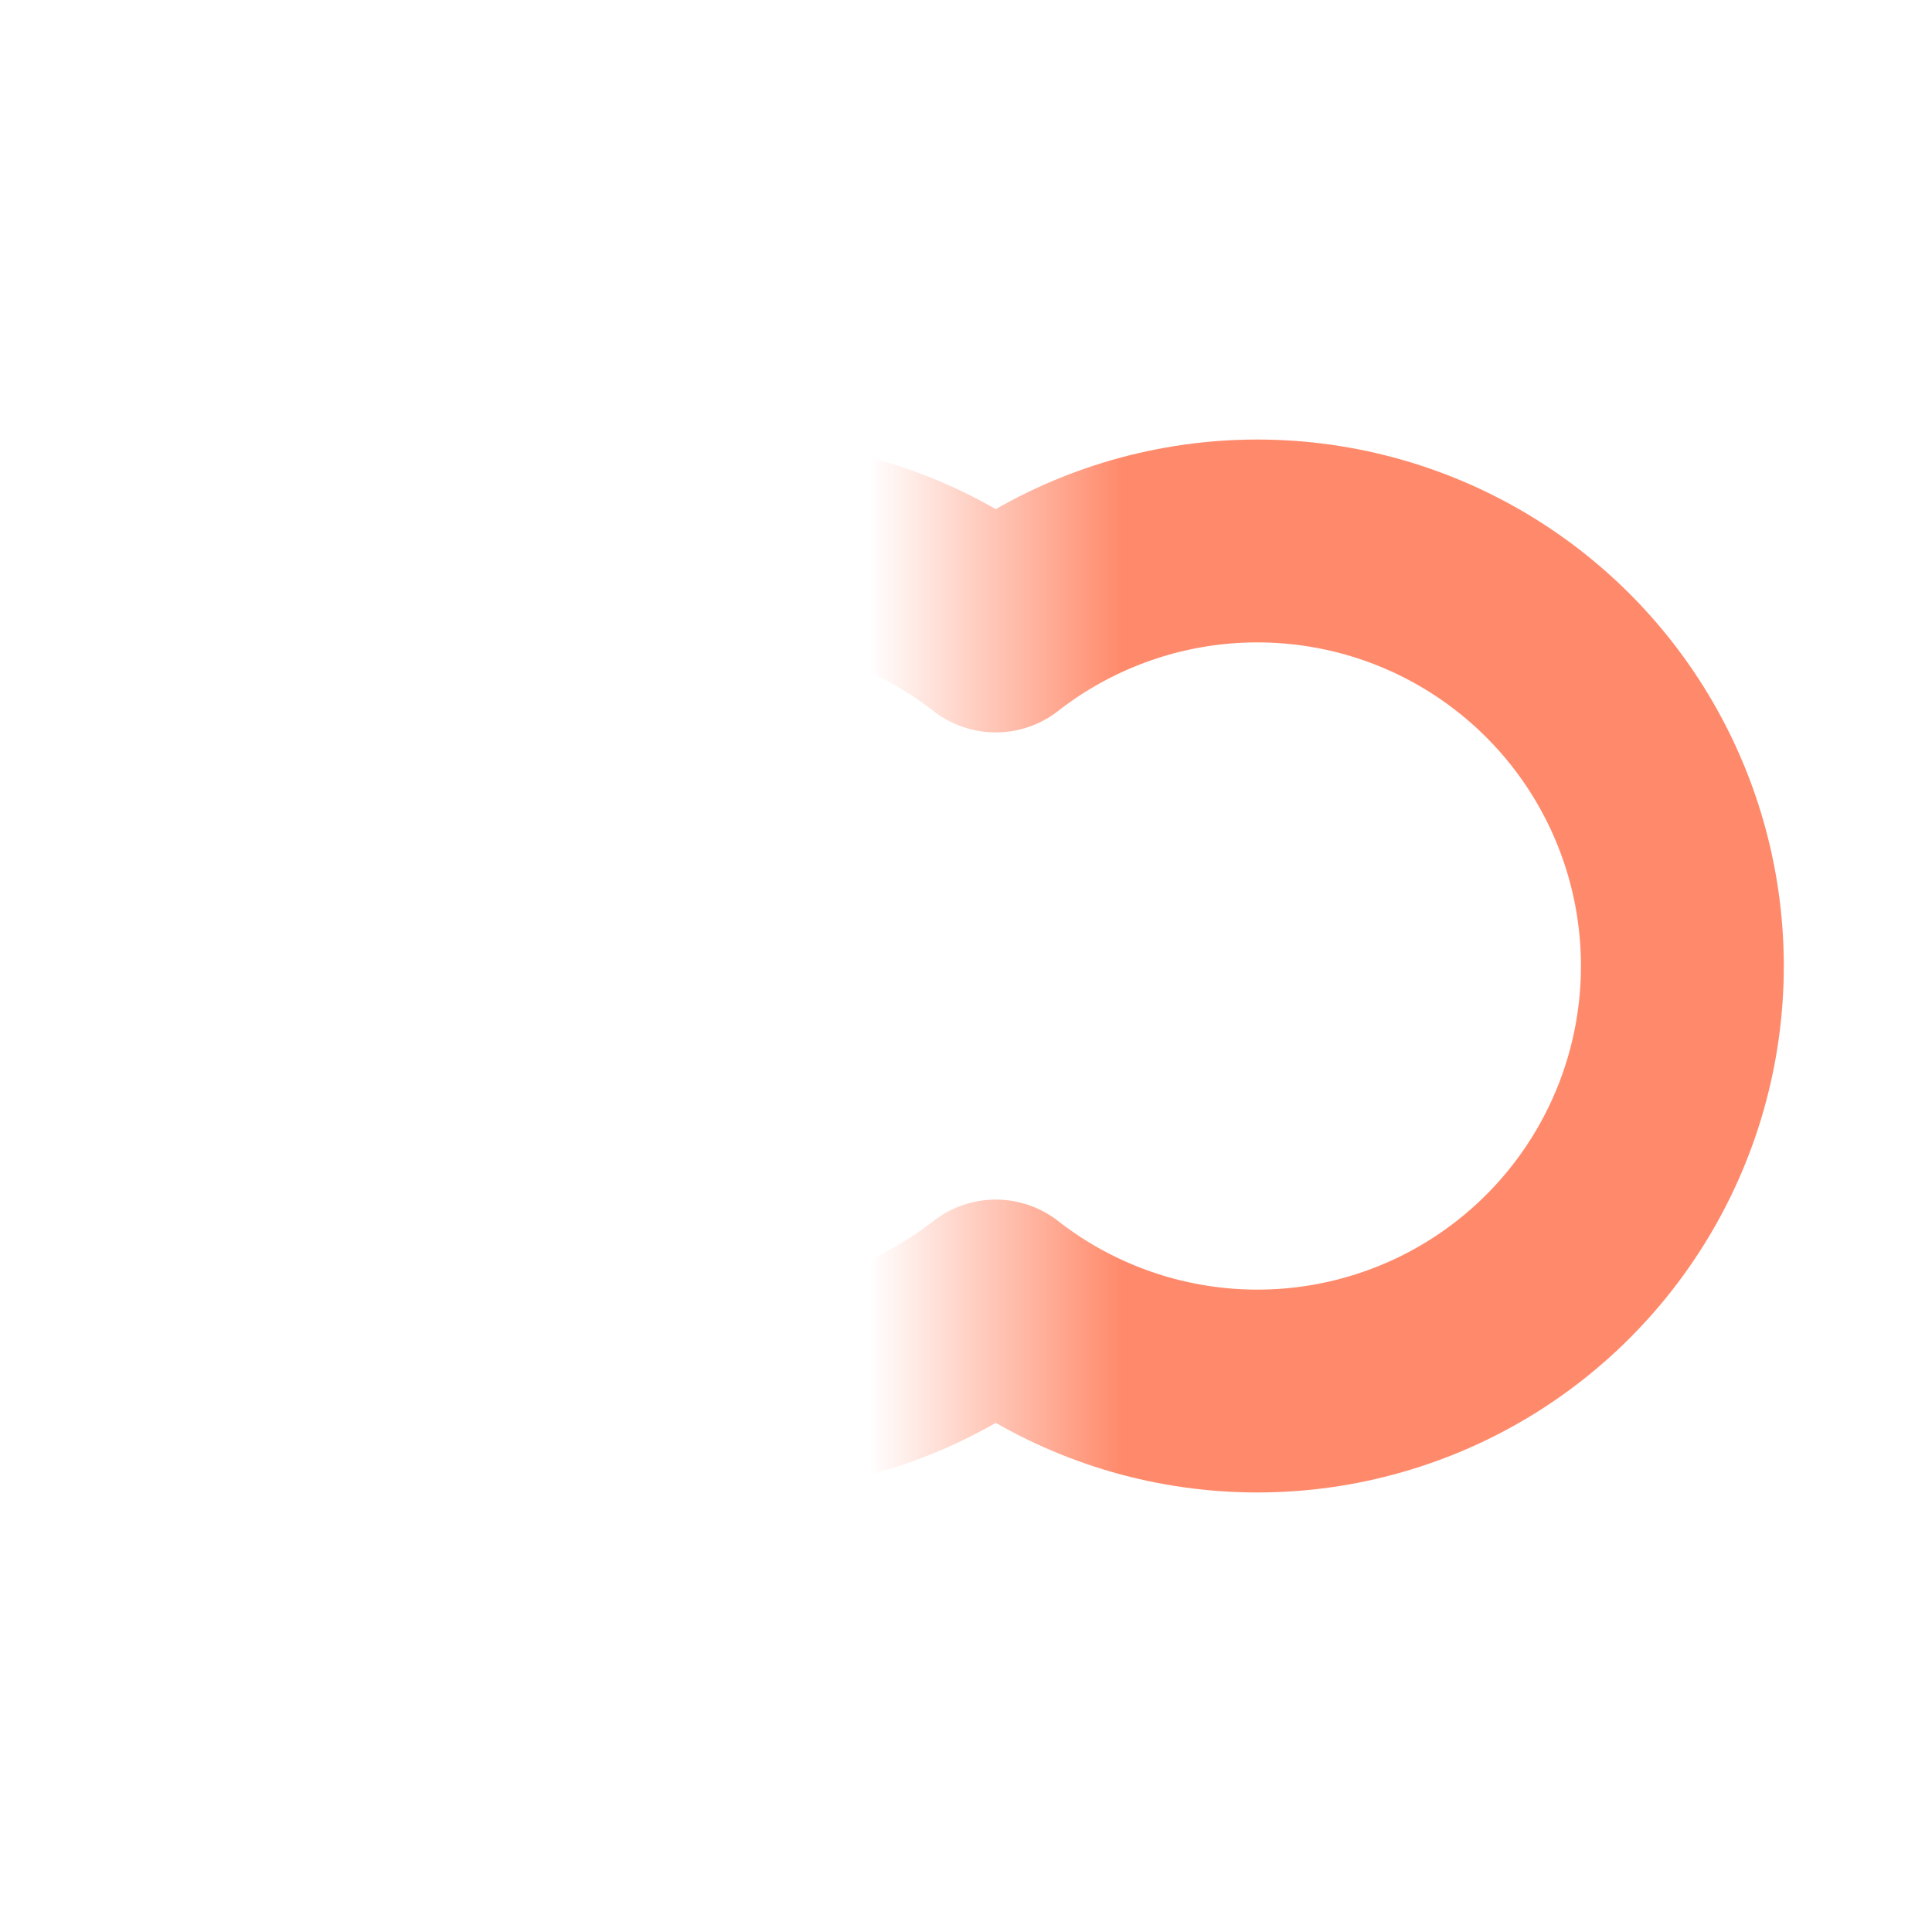
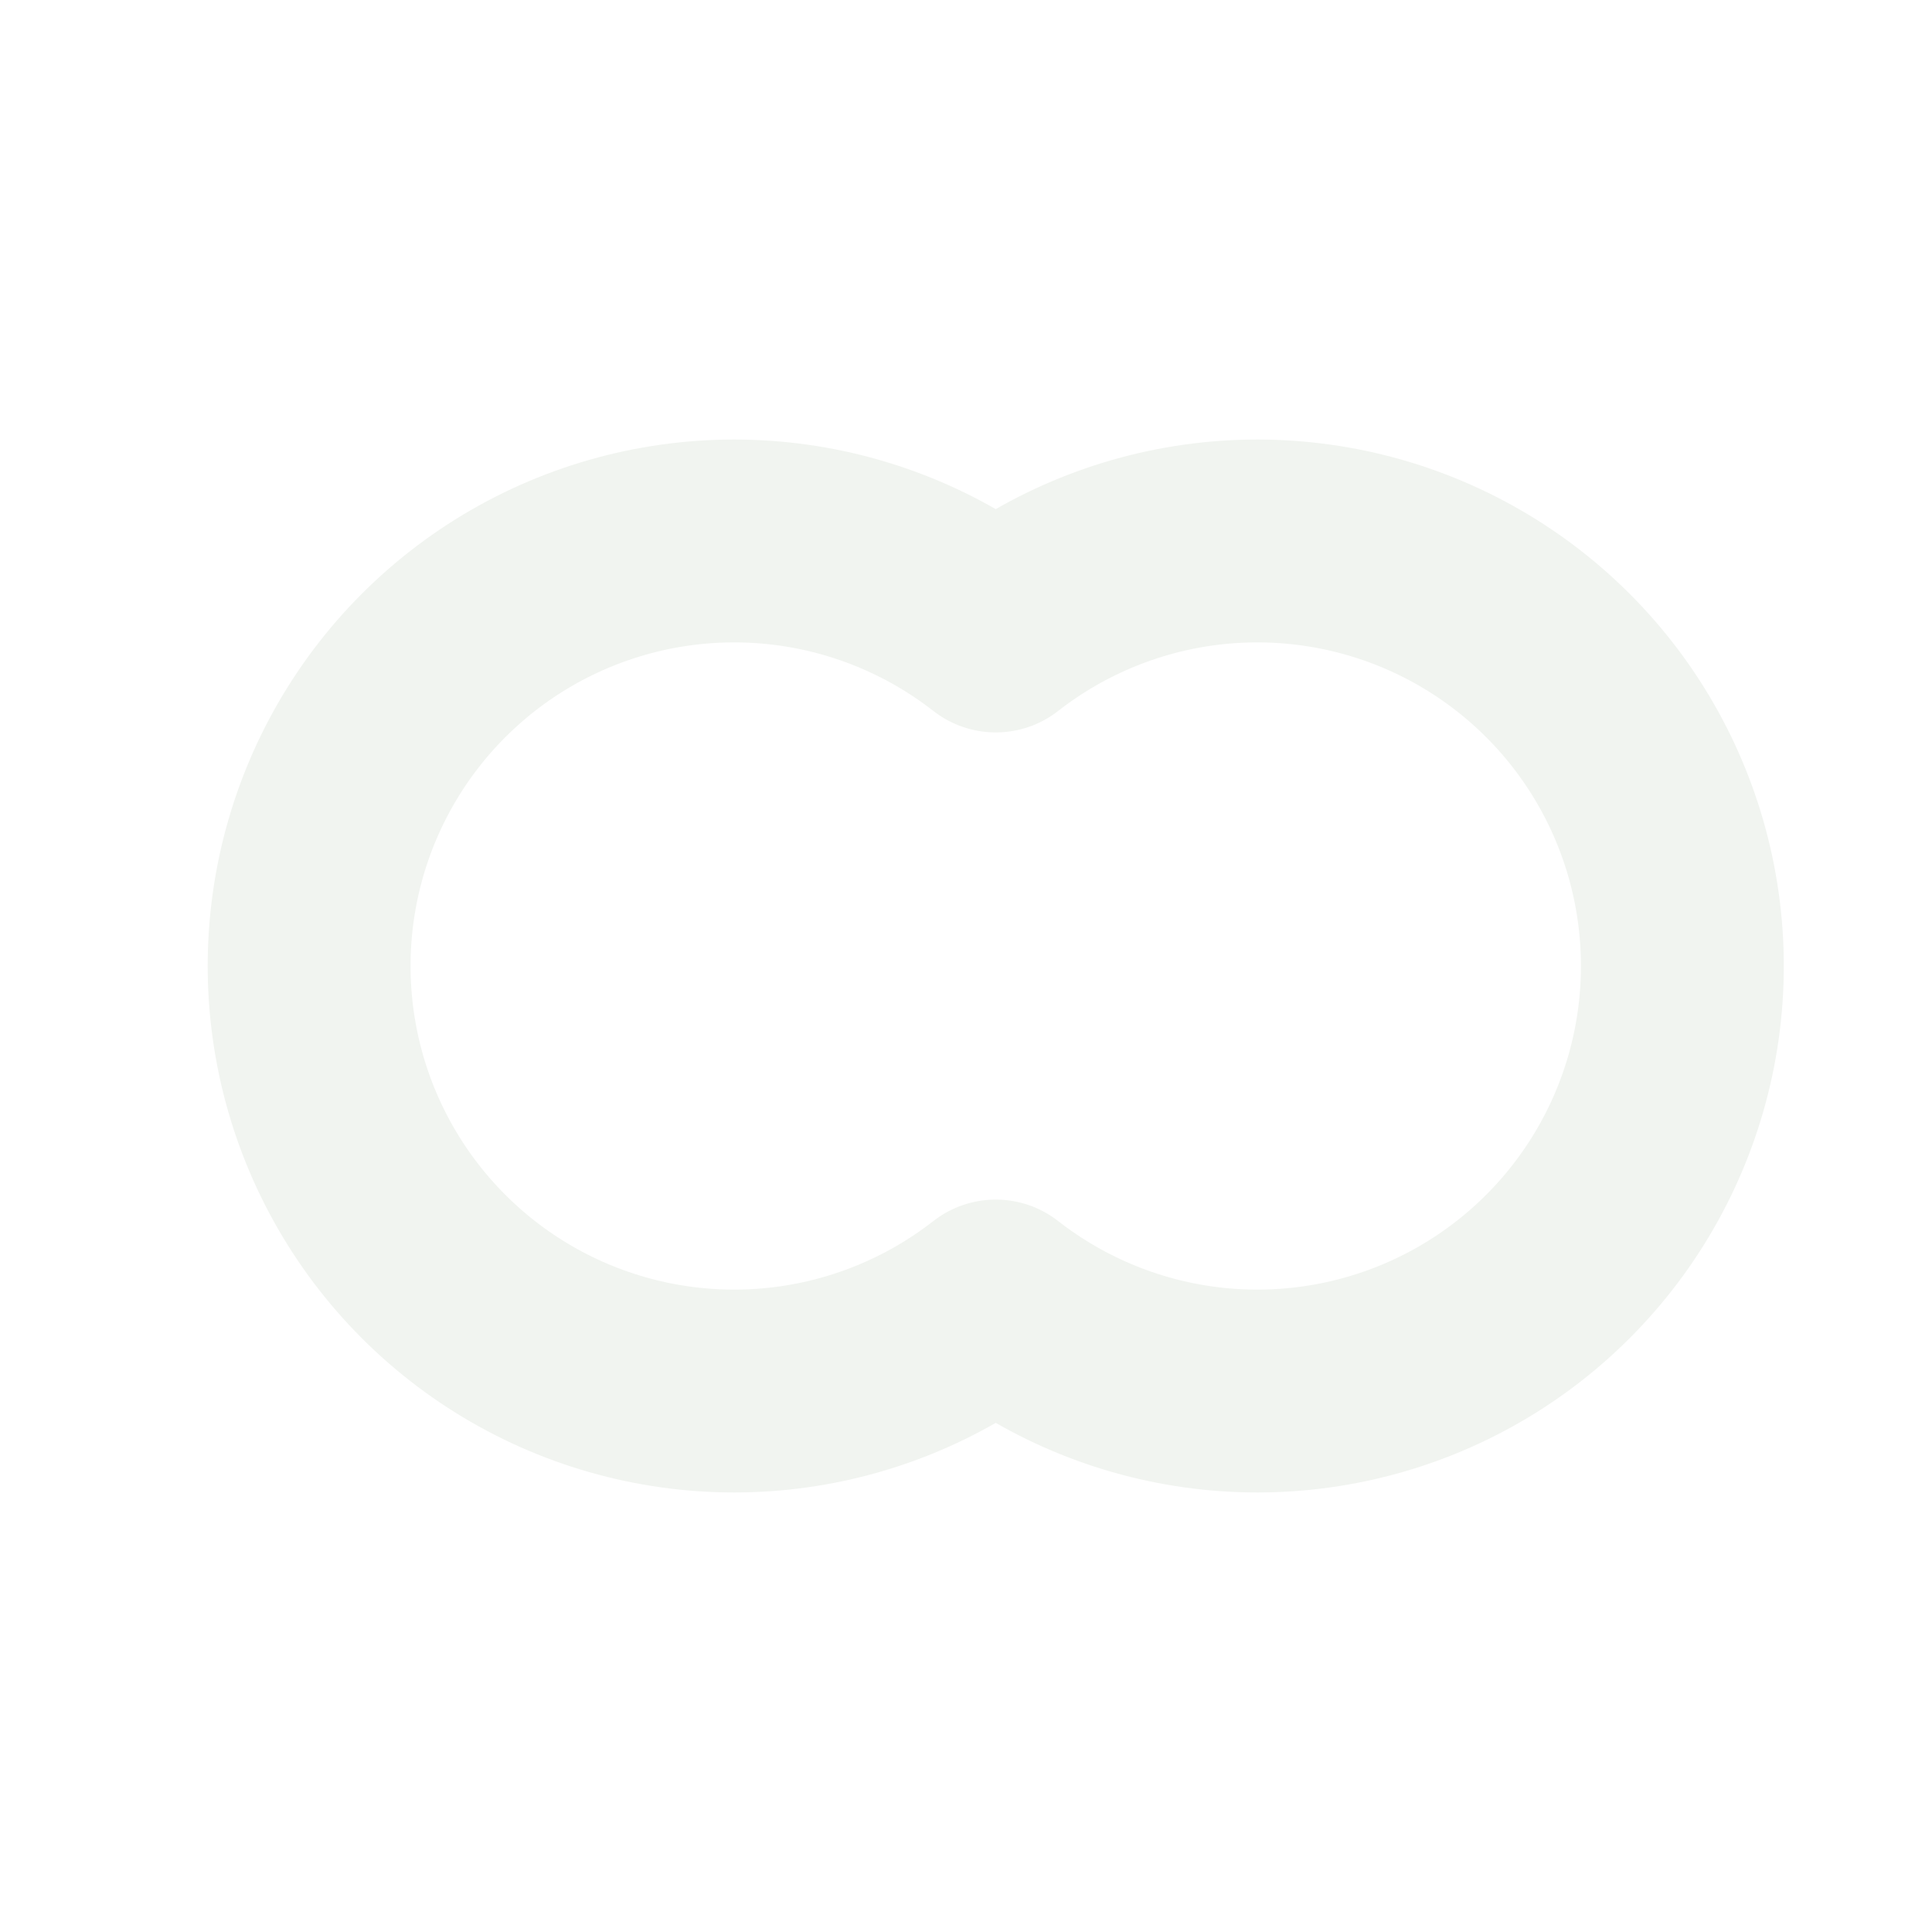
<svg xmlns="http://www.w3.org/2000/svg" viewBox="0 0 113.4 113.4" width="113.4" height="113.4">
-   <defs>
-     <linearGradient id="ccBlend" x1="12.19" y1="0" x2="104.70" y2="0" gradientUnits="userSpaceOnUse">
-       <stop offset="0" stop-color="#FFFFFF" />
-       <stop offset="0.42" stop-color="#FFFFFF" />
-       <stop offset="0.58" stop-color="#FF8A6B" />
-       <stop offset="1" stop-color="#FF8A6B" />
-     </linearGradient>
-   </defs>
-   <path d="M 58.446 76.364 C 54.762 79.240 50.343 81.024 45.695 81.512 C 41.046 82.000 36.353 81.171 32.152 79.122 C 27.951 77.072 24.411 73.883 21.934 69.919 C 19.457 65.955 18.144 61.374 18.144 56.700 C 18.144 52.026 19.457 47.445 21.934 43.481 C 24.411 39.517 27.951 36.328 32.152 34.278 C 36.353 32.229 41.046 31.401 45.695 31.888 C 50.343 32.376 54.762 34.160 58.446 37.036 C 62.130 34.160 66.549 32.376 71.197 31.888 C 75.846 31.401 80.539 32.229 84.740 34.278 C 88.941 36.328 92.481 39.517 94.958 43.481 C 97.435 47.445 98.748 52.026 98.748 56.700 C 98.748 61.374 97.435 65.955 94.958 69.919 C 92.481 73.883 88.941 77.072 84.740 79.122 C 80.539 81.171 75.846 82.000 71.197 81.512 C 66.549 81.024 62.130 79.240 58.446 76.364 Z" fill="none" stroke="url(#ccBlend)" stroke-width="11.907" stroke-linejoin="round" />
+   <path d="M 58.446 76.364 C 54.762 79.240 50.343 81.024 45.695 81.512 C 41.046 82.000 36.353 81.171 32.152 79.122 C 27.951 77.072 24.411 73.883 21.934 69.919 C 19.457 65.955 18.144 61.374 18.144 56.700 C 18.144 52.026 19.457 47.445 21.934 43.481 C 24.411 39.517 27.951 36.328 32.152 34.278 C 36.353 32.229 41.046 31.401 45.695 31.888 C 50.343 32.376 54.762 34.160 58.446 37.036 C 62.130 34.160 66.549 32.376 71.197 31.888 C 75.846 31.401 80.539 32.229 84.740 34.278 C 88.941 36.328 92.481 39.517 94.958 43.481 C 97.435 47.445 98.748 52.026 98.748 56.700 C 98.748 61.374 97.435 65.955 94.958 69.919 C 92.481 73.883 88.941 77.072 84.740 79.122 C 80.539 81.171 75.846 82.000 71.197 81.512 C 66.549 81.024 62.130 79.240 58.446 76.364 Z" fill="none" stroke="#F1F4F0" stroke-width="11.907" stroke-linejoin="round" />
</svg>
